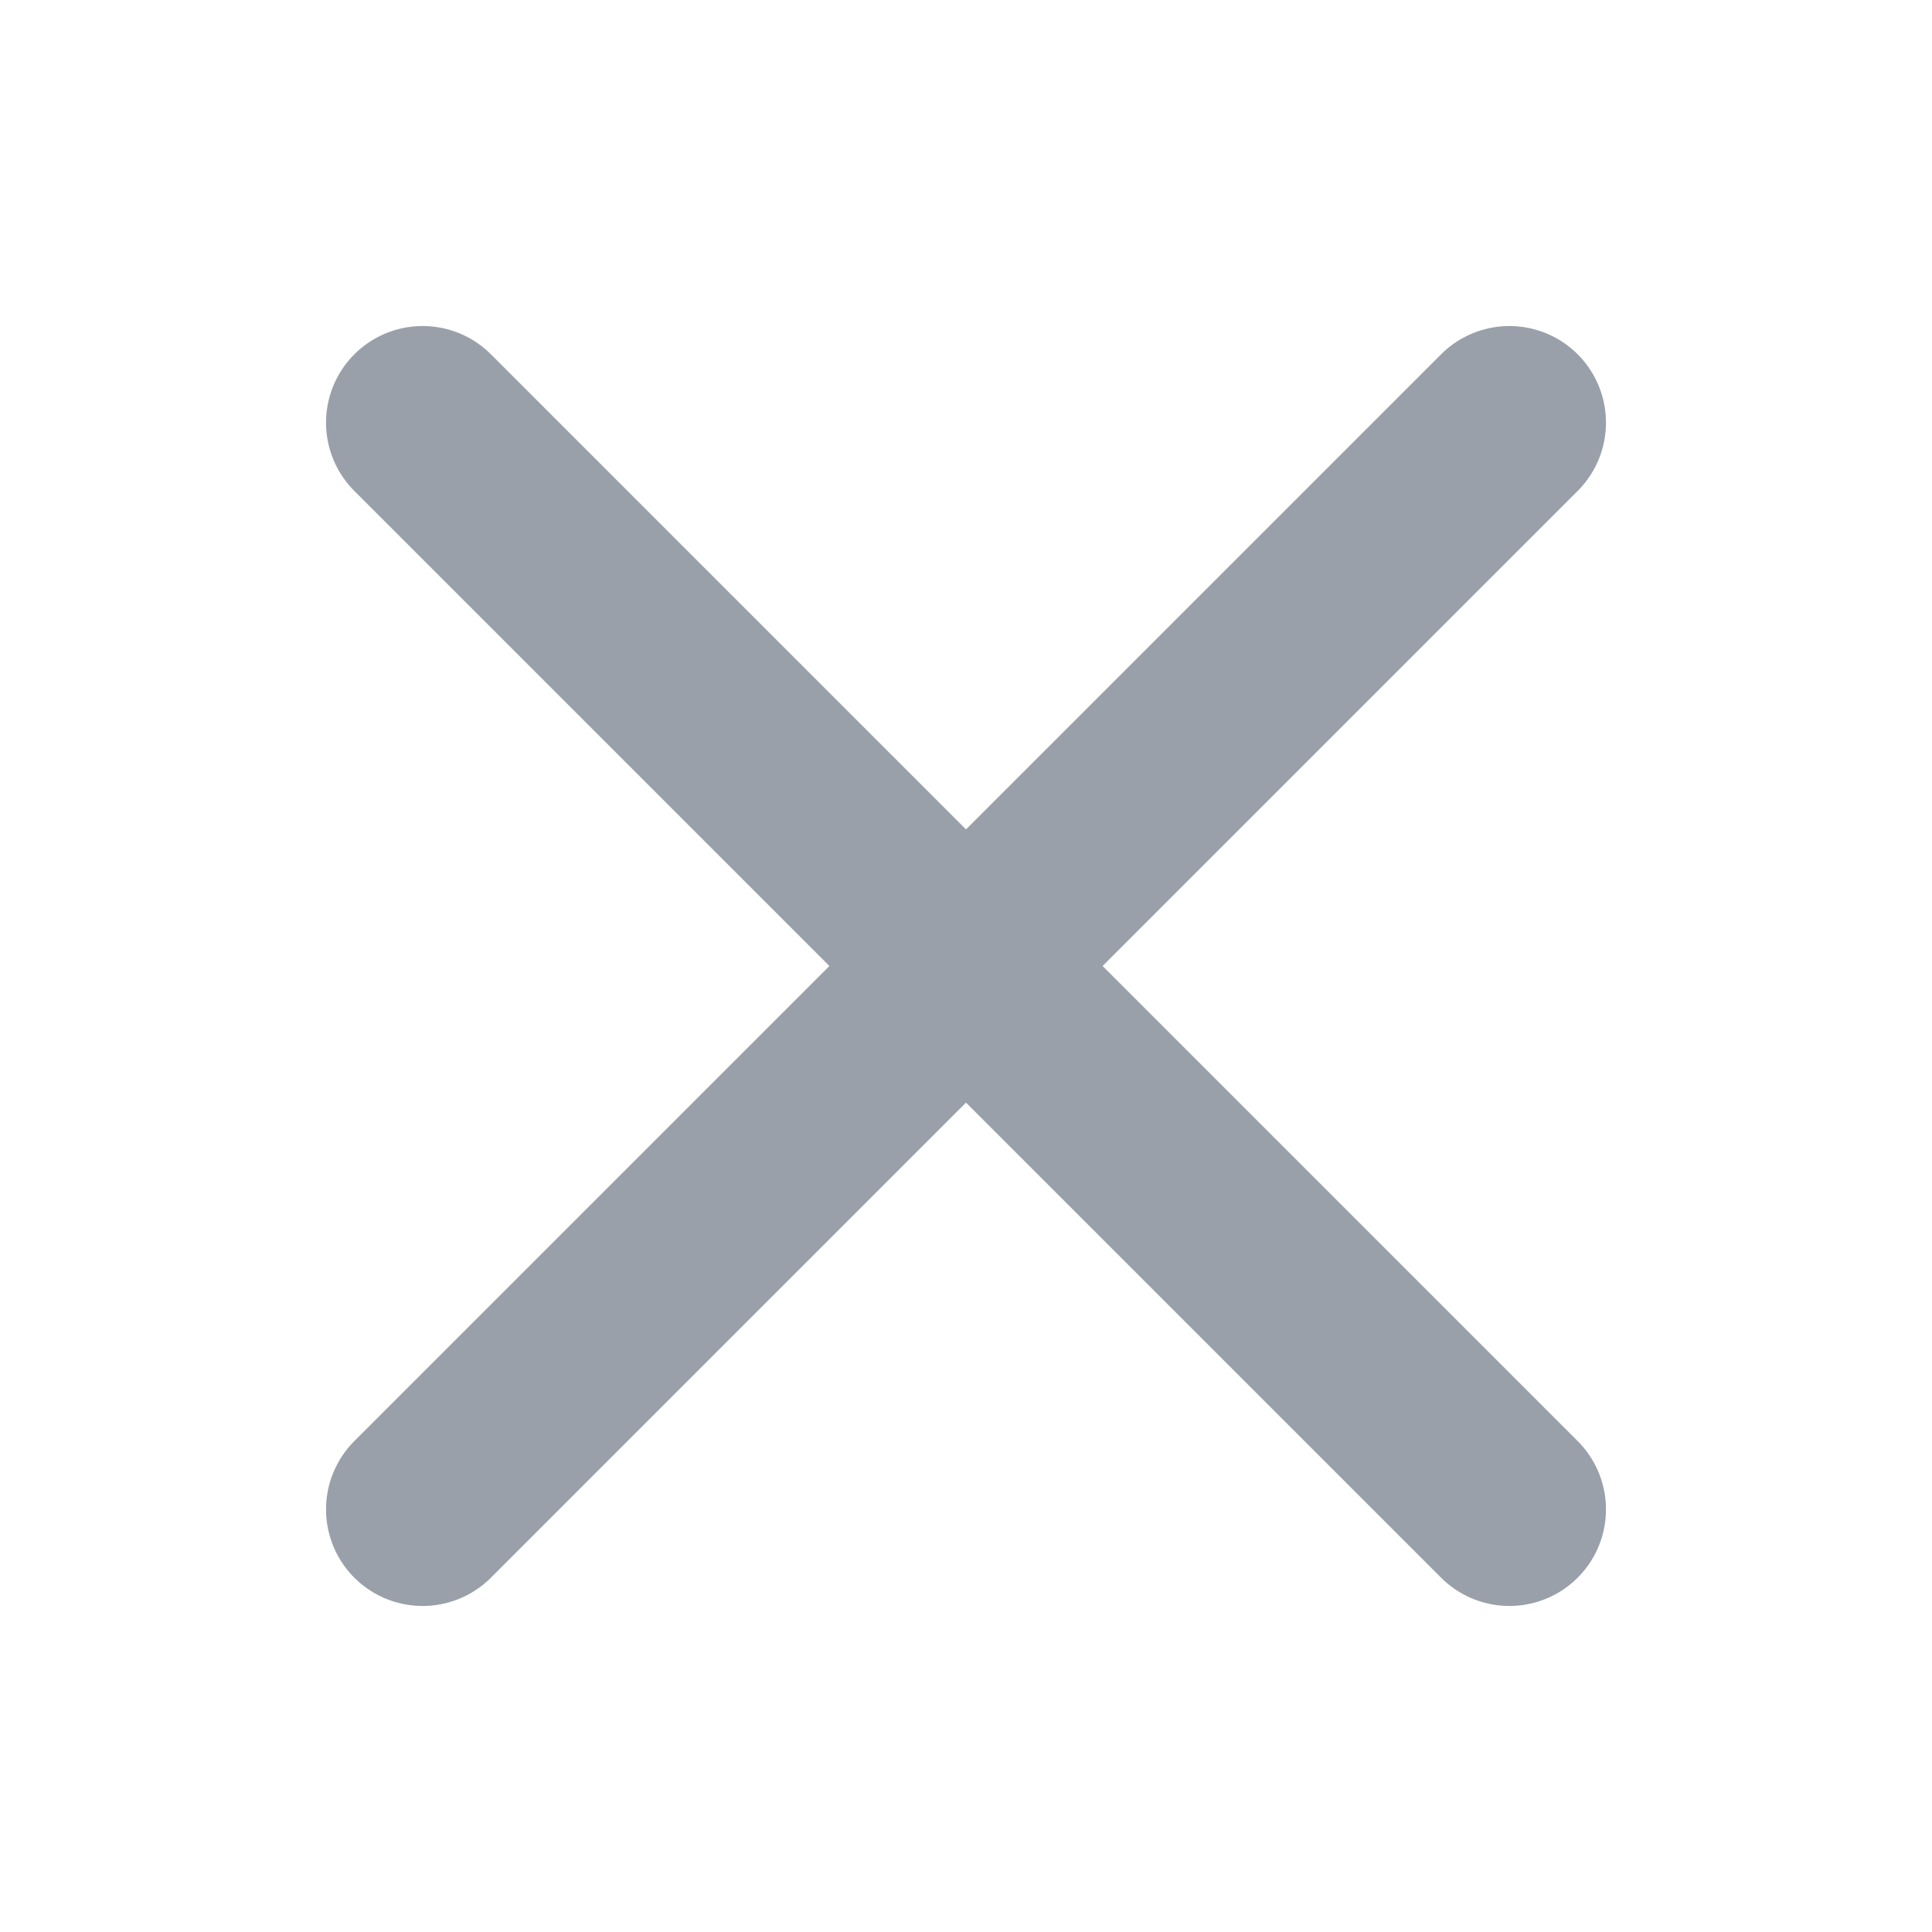
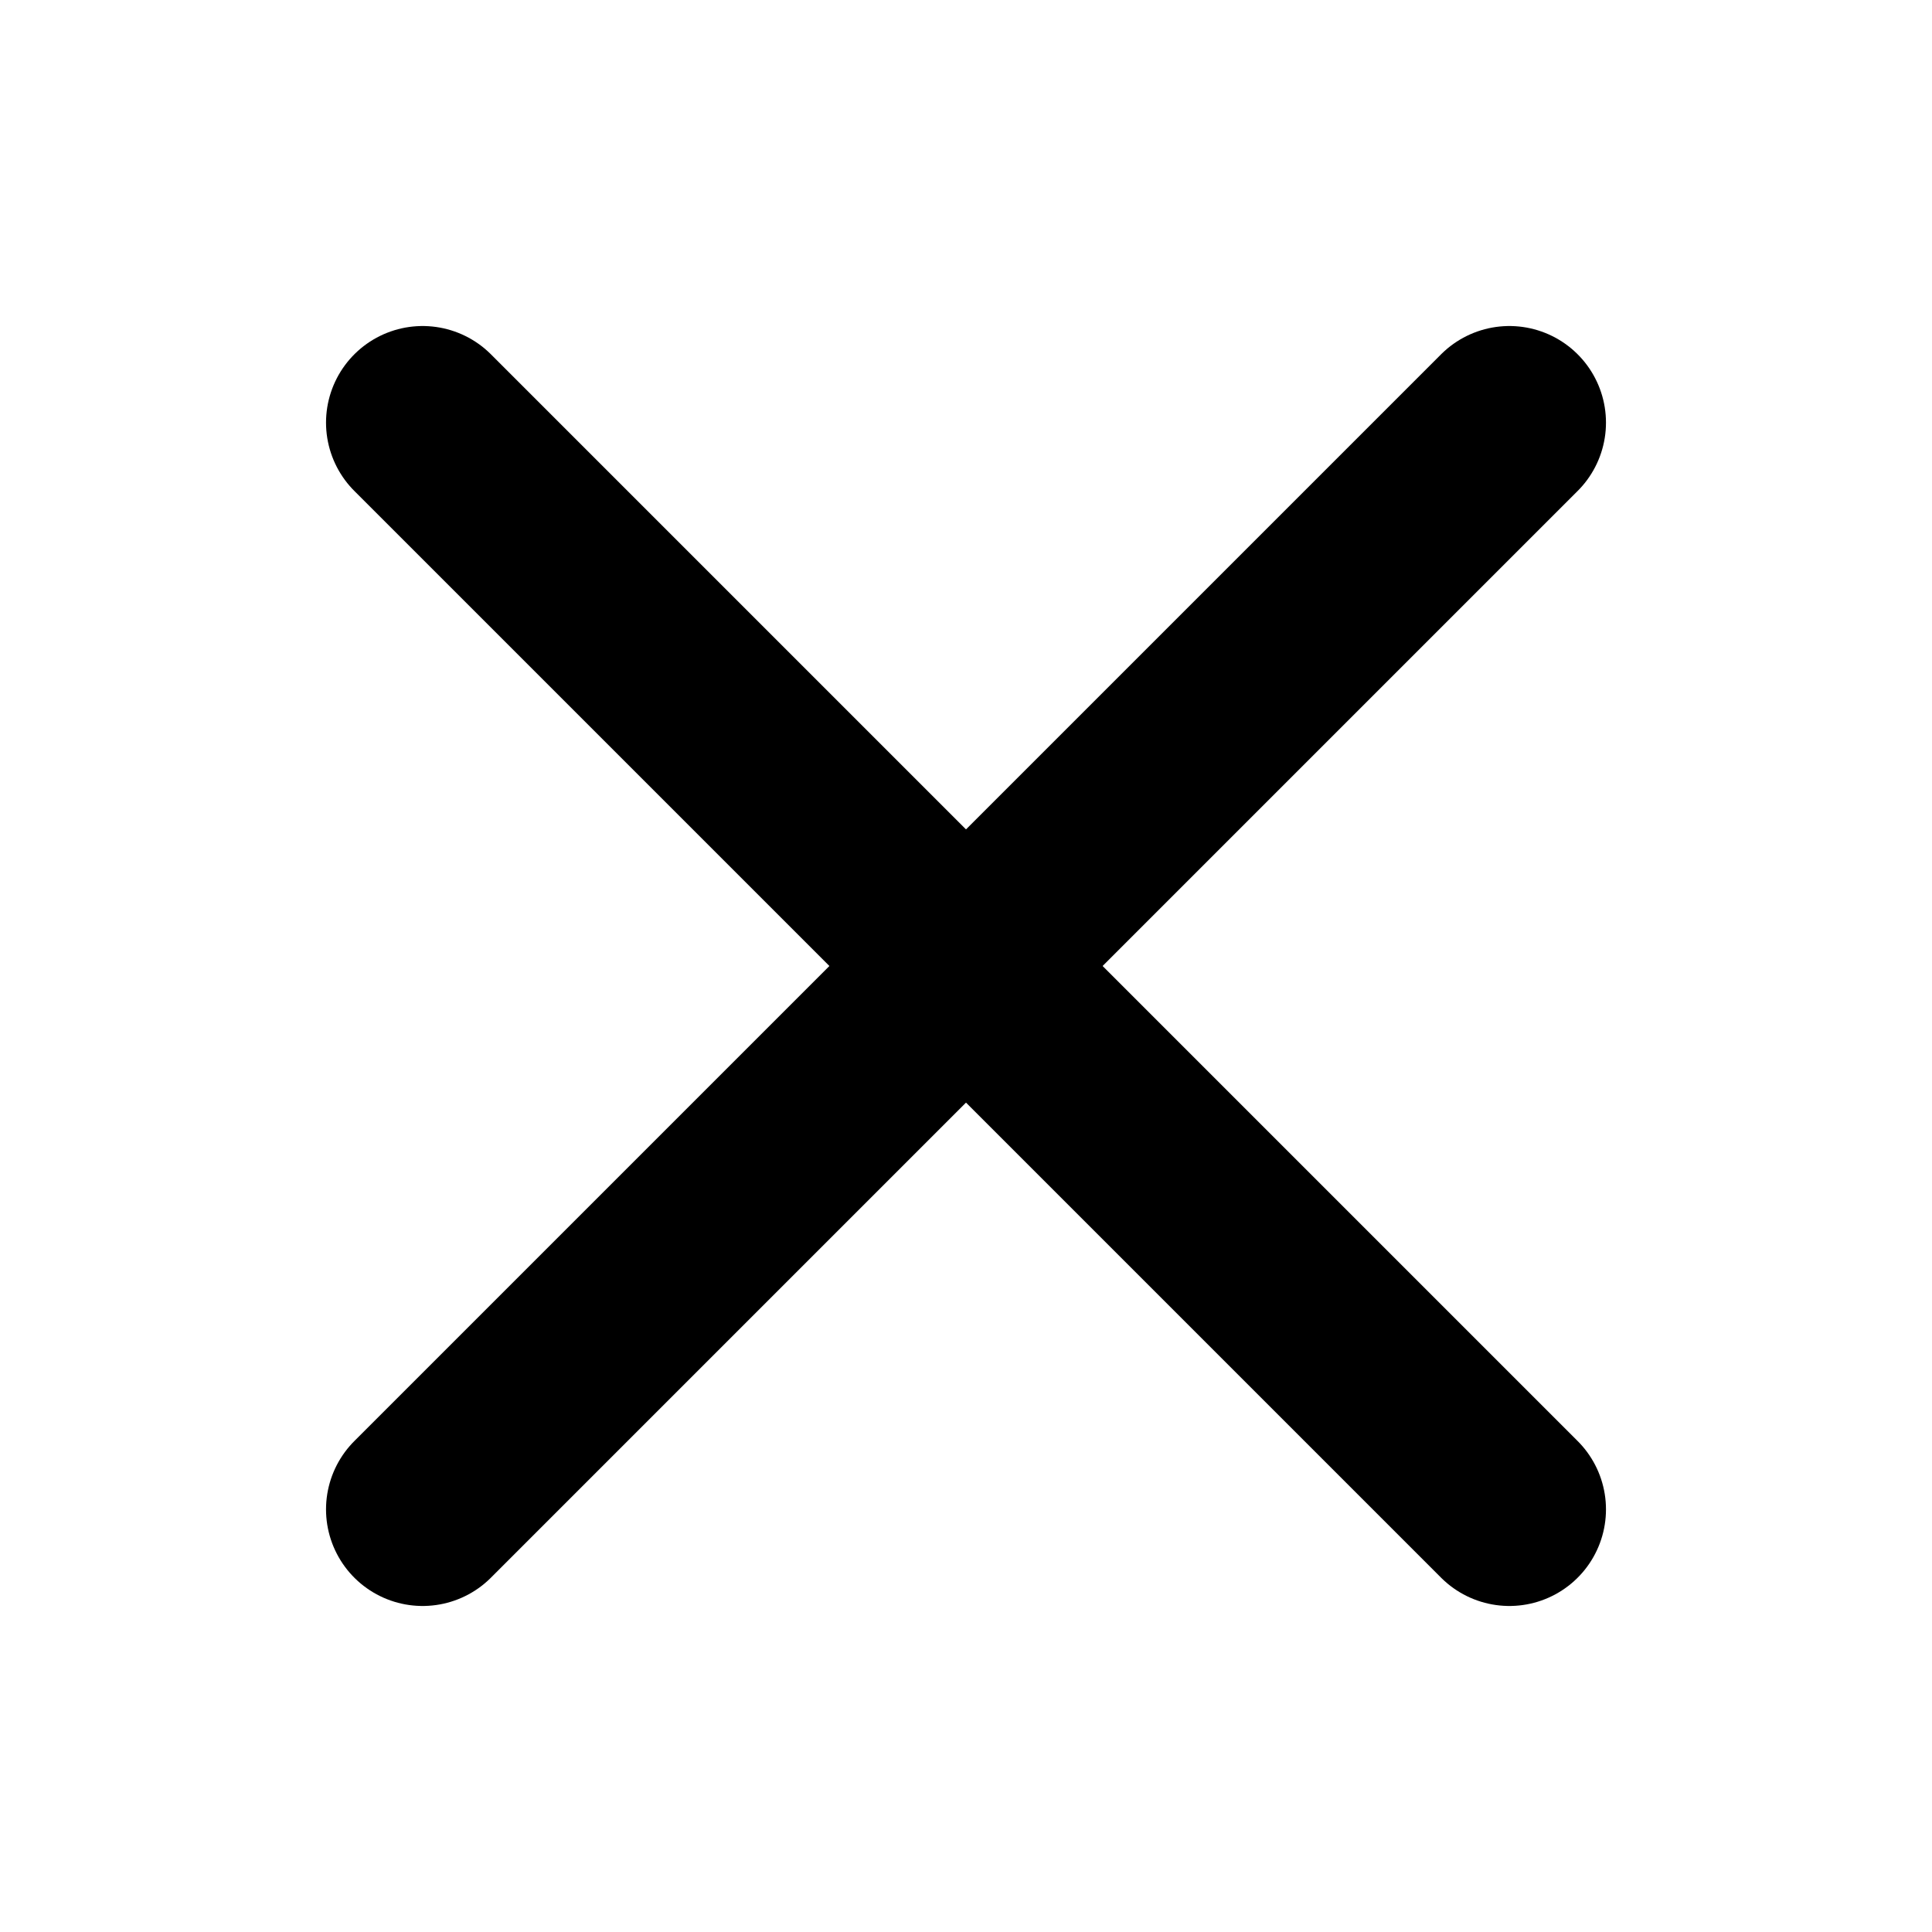
<svg xmlns="http://www.w3.org/2000/svg" width="20" height="20" viewBox="0 0 20 20" fill="none">
-   <path d="M15.625 4.375L4.375 15.625" stroke="#9AA0AA" stroke-width="2" stroke-linecap="round" stroke-linejoin="round" />
-   <path d="M15.625 15.625L4.375 4.375" stroke="#9AA0AA" stroke-width="2" stroke-linecap="round" stroke-linejoin="round" />
+   <path d="M15.625 4.375L4.375 15.625" stroke="currentColor" stroke-width="2" stroke-linecap="round" stroke-linejoin="round" />
+   <path d="M15.625 15.625L4.375 4.375" stroke="currentColor" stroke-width="2" stroke-linecap="round" stroke-linejoin="round" />
</svg>
